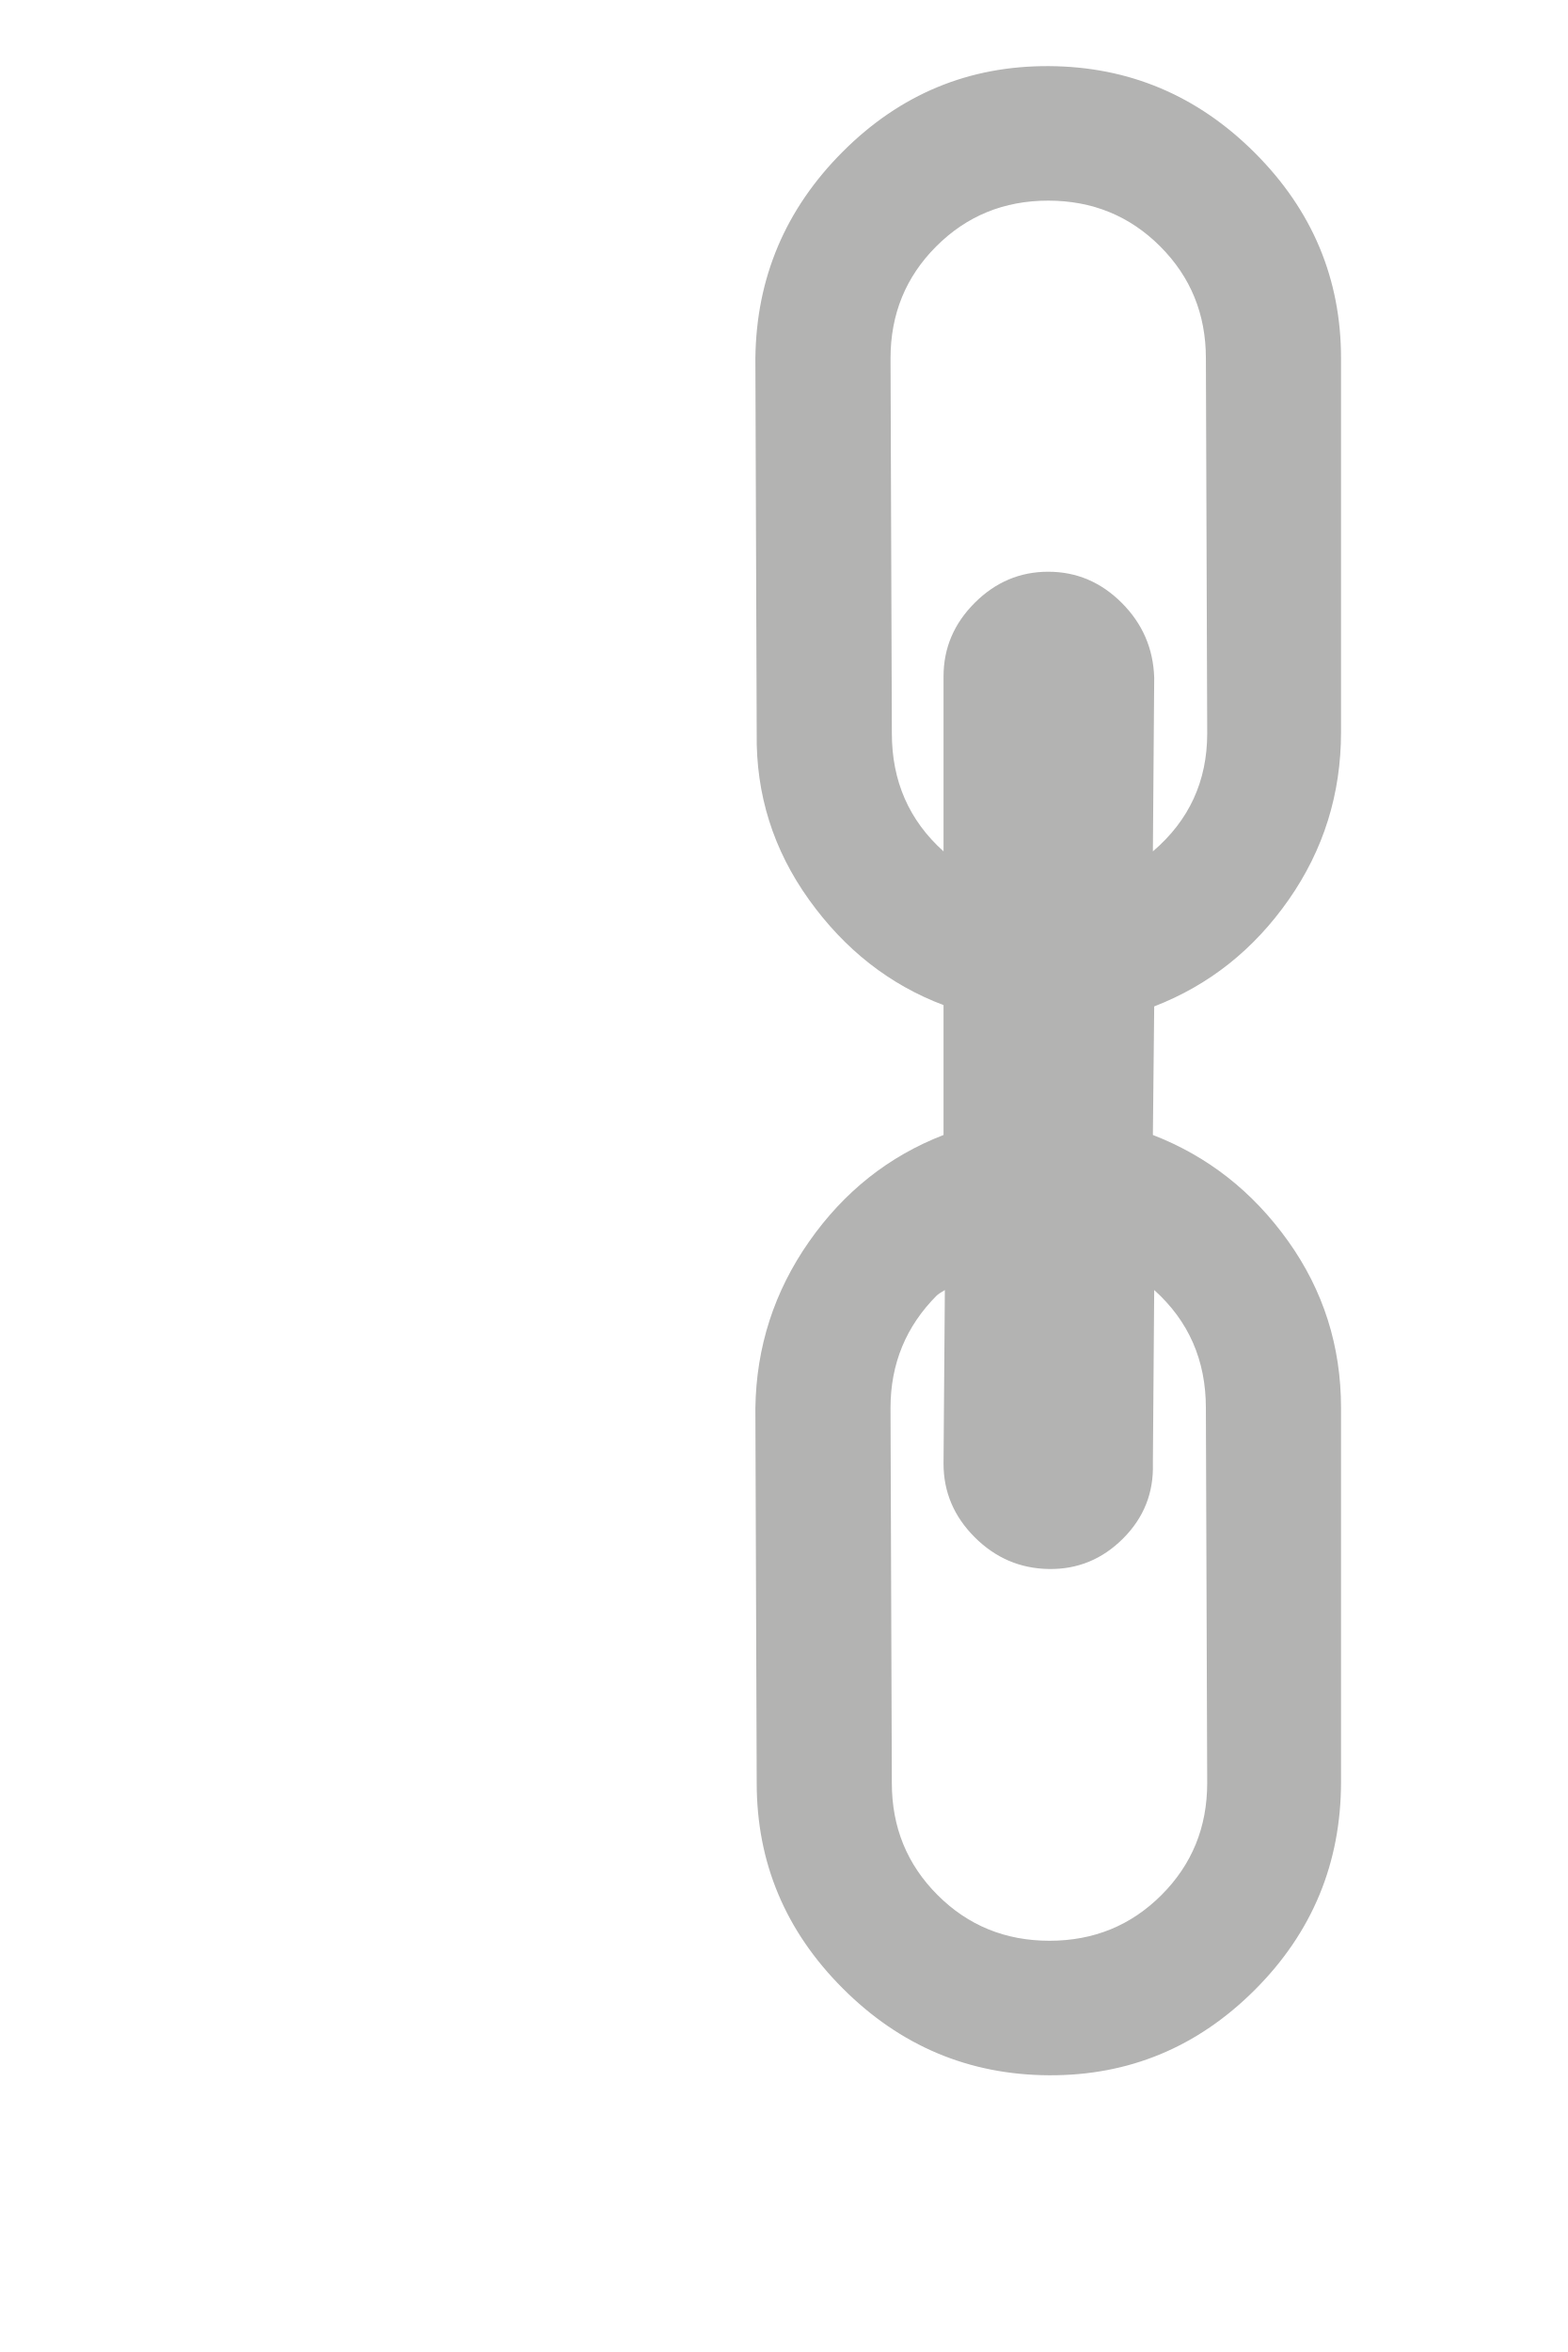
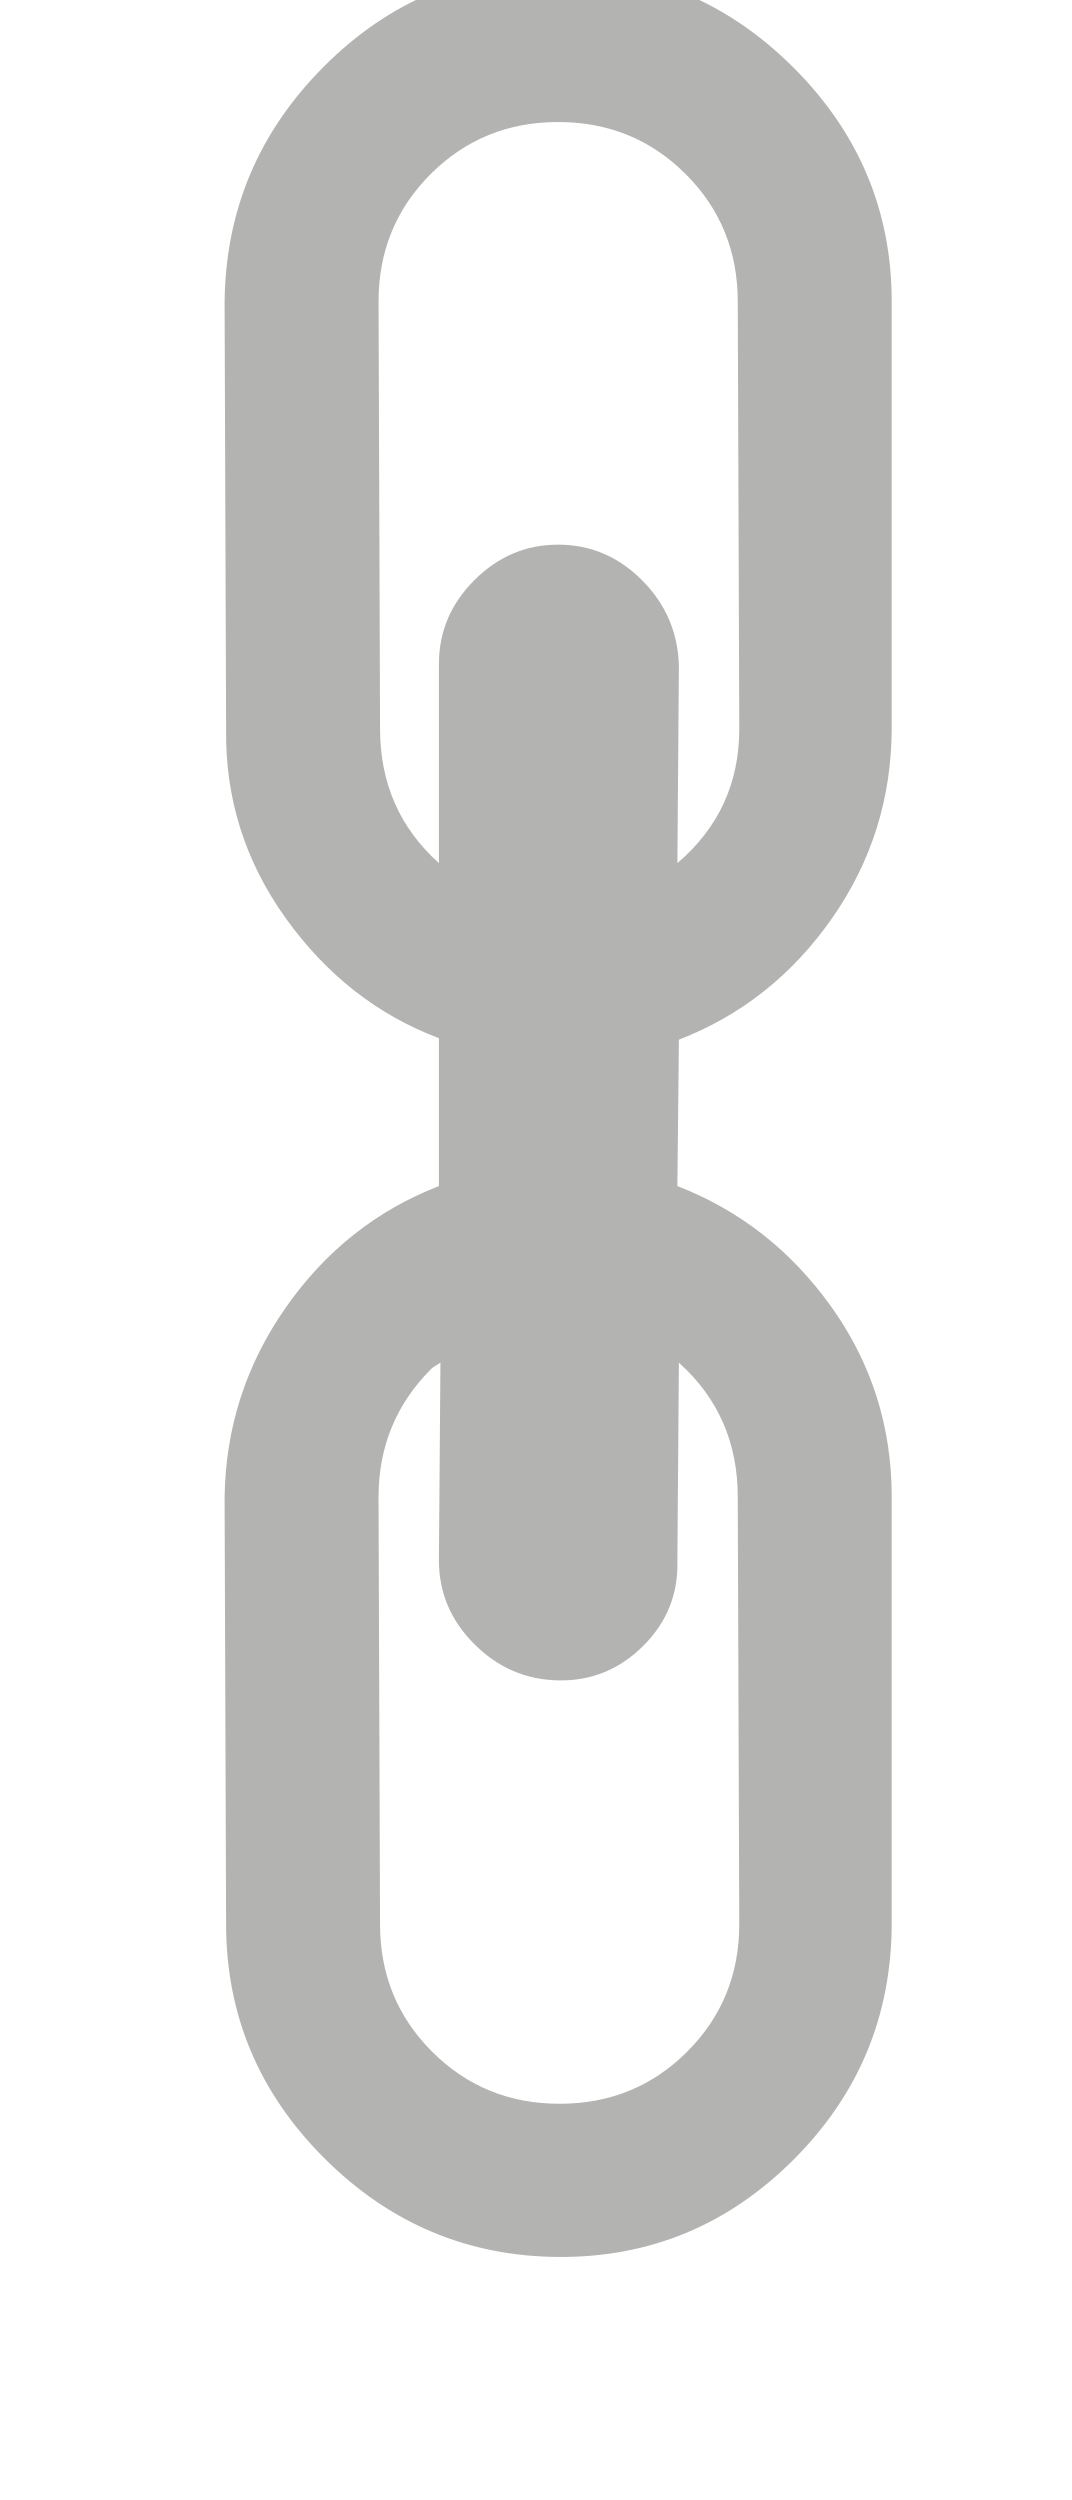
- <svg xmlns="http://www.w3.org/2000/svg" version="1.1" id="Capa_1" x="0px" y="0px" viewBox="0 0 500 750" style="enable-background:new 0 0 500 750;" xml:space="preserve">
+ <svg xmlns="http://www.w3.org/2000/svg" version="1.1" id="Capa_1" x="0px" y="0px" viewBox="0 0 300 700" style="enable-background:new 0 0 300 750;" xml:space="preserve">
  <g>
    <g>
-       <path style="fill:#b3b3b2;" d="M480.215,27.191C462.284,9.063,440.371,0,414.473,0c-25.895,0-48.012,8.965-66.34,26.895    l-84.27,84.867c-13.945,13.547-22.512,29.982-25.699,49.307s-0.996,37.354,6.574,54.088l-29.285,29.285    c-17.133-7.57-35.262-9.662-54.387-6.275s-35.66,11.854-49.605,25.4l-84.27,84.867c-17.929,17.93-26.894,39.844-26.894,65.74    c0,25.898,8.965,47.912,26.895,66.041s39.844,27.193,65.742,27.193s48.012-9.164,66.34-27.492l84.27-84.27    c13.945-13.945,22.511-30.48,25.699-49.605s0.996-37.254-6.574-54.387l29.285-28.688c17.133,7.57,35.262,9.662,54.387,6.275    s35.66-12.053,49.605-25.998l84.27-84.27c17.934-17.93,26.896-39.844,26.896-65.742S498.146,45.32,480.215,27.191z     M213.062,365.166l-84.27,84.867c-9.961,9.961-21.814,14.938-35.561,14.938c-13.747,0-25.6-4.979-35.561-14.938    c-9.961-9.961-14.941-21.814-14.941-35.563s4.98-25.6,14.941-35.561l84.27-84.867c9.962-9.957,21.915-14.938,35.861-14.938    c0.398,0,1.395,0.196,2.988,0.598l-39.445,38.848c-6.375,6.375-9.562,14.244-9.562,23.607s3.188,17.332,9.562,23.906    c6.374,6.571,14.244,9.858,23.607,9.858c9.363,0,17.232-3.387,23.607-10.16l39.445-38.848    C228.801,341.658,223.82,354.408,213.062,365.166z M449.736,128.497l-84.271,84.867c-10.758,10.758-23.707,15.539-38.848,14.344    l39.445-38.848c6.375-6.773,9.563-14.843,9.563-24.205c0-9.363-3.188-17.232-9.563-23.607c-6.373-6.375-14.244-9.562-23.607-9.562    s-17.229,3.188-23.604,9.562l-39.447,39.445c-0.799-14.742,4.184-27.492,14.939-38.25l84.271-84.867    c9.959-9.962,21.813-14.942,35.559-14.942c13.748,0,25.604,4.98,35.563,14.941c9.961,9.961,14.939,21.814,14.939,35.561    S459.697,118.536,449.736,128.497z" transform=" rotate(-45 400 200)" />
+       <path style="fill:#b3b3b2;" d="M480.215,27.191C462.284,9.063,440.371,0,414.473,0c-25.895,0-48.012,8.965-66.34,26.895    l-84.27,84.867c-13.945,13.547-22.512,29.982-25.699,49.307s-0.996,37.354,6.574,54.088l-29.285,29.285    c-17.133-7.57-35.262-9.662-54.387-6.275s-35.66,11.854-49.605,25.4l-84.27,84.867c-17.929,17.93-26.894,39.844-26.894,65.74    c0,25.898,8.965,47.912,26.895,66.041s39.844,27.193,65.742,27.193s48.012-9.164,66.34-27.492l84.27-84.27    c13.945-13.945,22.511-30.48,25.699-49.605s0.996-37.254-6.574-54.387l29.285-28.688c17.133,7.57,35.262,9.662,54.387,6.275    s35.66-12.053,49.605-25.998l84.27-84.27c17.934-17.93,26.896-39.844,26.896-65.742S498.146,45.32,480.215,27.191z     M213.062,365.166l-84.27,84.867c-9.961,9.961-21.814,14.938-35.561,14.938c-13.747,0-25.6-4.979-35.561-14.938    c-9.961-9.961-14.941-21.814-14.941-35.563s4.98-25.6,14.941-35.561l84.27-84.867c9.962-9.957,21.915-14.938,35.861-14.938    c0.398,0,1.395,0.196,2.988,0.598l-39.445,38.848c-6.375,6.375-9.562,14.244-9.562,23.607s3.188,17.332,9.562,23.906    c6.374,6.571,14.244,9.858,23.607,9.858c9.363,0,17.232-3.387,23.607-10.16l39.445-38.848    C228.801,341.658,223.82,354.408,213.062,365.166z M449.736,128.497l-84.271,84.867c-10.758,10.758-23.707,15.539-38.848,14.344    l39.445-38.848c6.375-6.773,9.563-14.843,9.563-24.205c0-9.363-3.188-17.232-9.563-23.607c-6.373-6.375-14.244-9.562-23.607-9.562    s-17.229,3.188-23.604,9.562l-39.447,39.445c-0.799-14.742,4.184-27.492,14.939-38.25l84.271-84.867    c9.959-9.962,21.813-14.942,35.559-14.942c13.748,0,25.604,4.98,35.563,14.941c9.961,9.961,14.939,21.814,14.939,35.561    S459.697,118.536,449.736,128.497z" transform=" rotate(-45 275 400)" />
    </g>
  </g>
  <g>
</g>
  <g>
</g>
  <g>
</g>
  <g>
</g>
  <g>
</g>
  <g>
</g>
  <g>
</g>
  <g>
</g>
  <g>
</g>
  <g>
</g>
  <g>
</g>
  <g>
</g>
  <g>
</g>
  <g>
</g>
  <g>
</g>
</svg>
